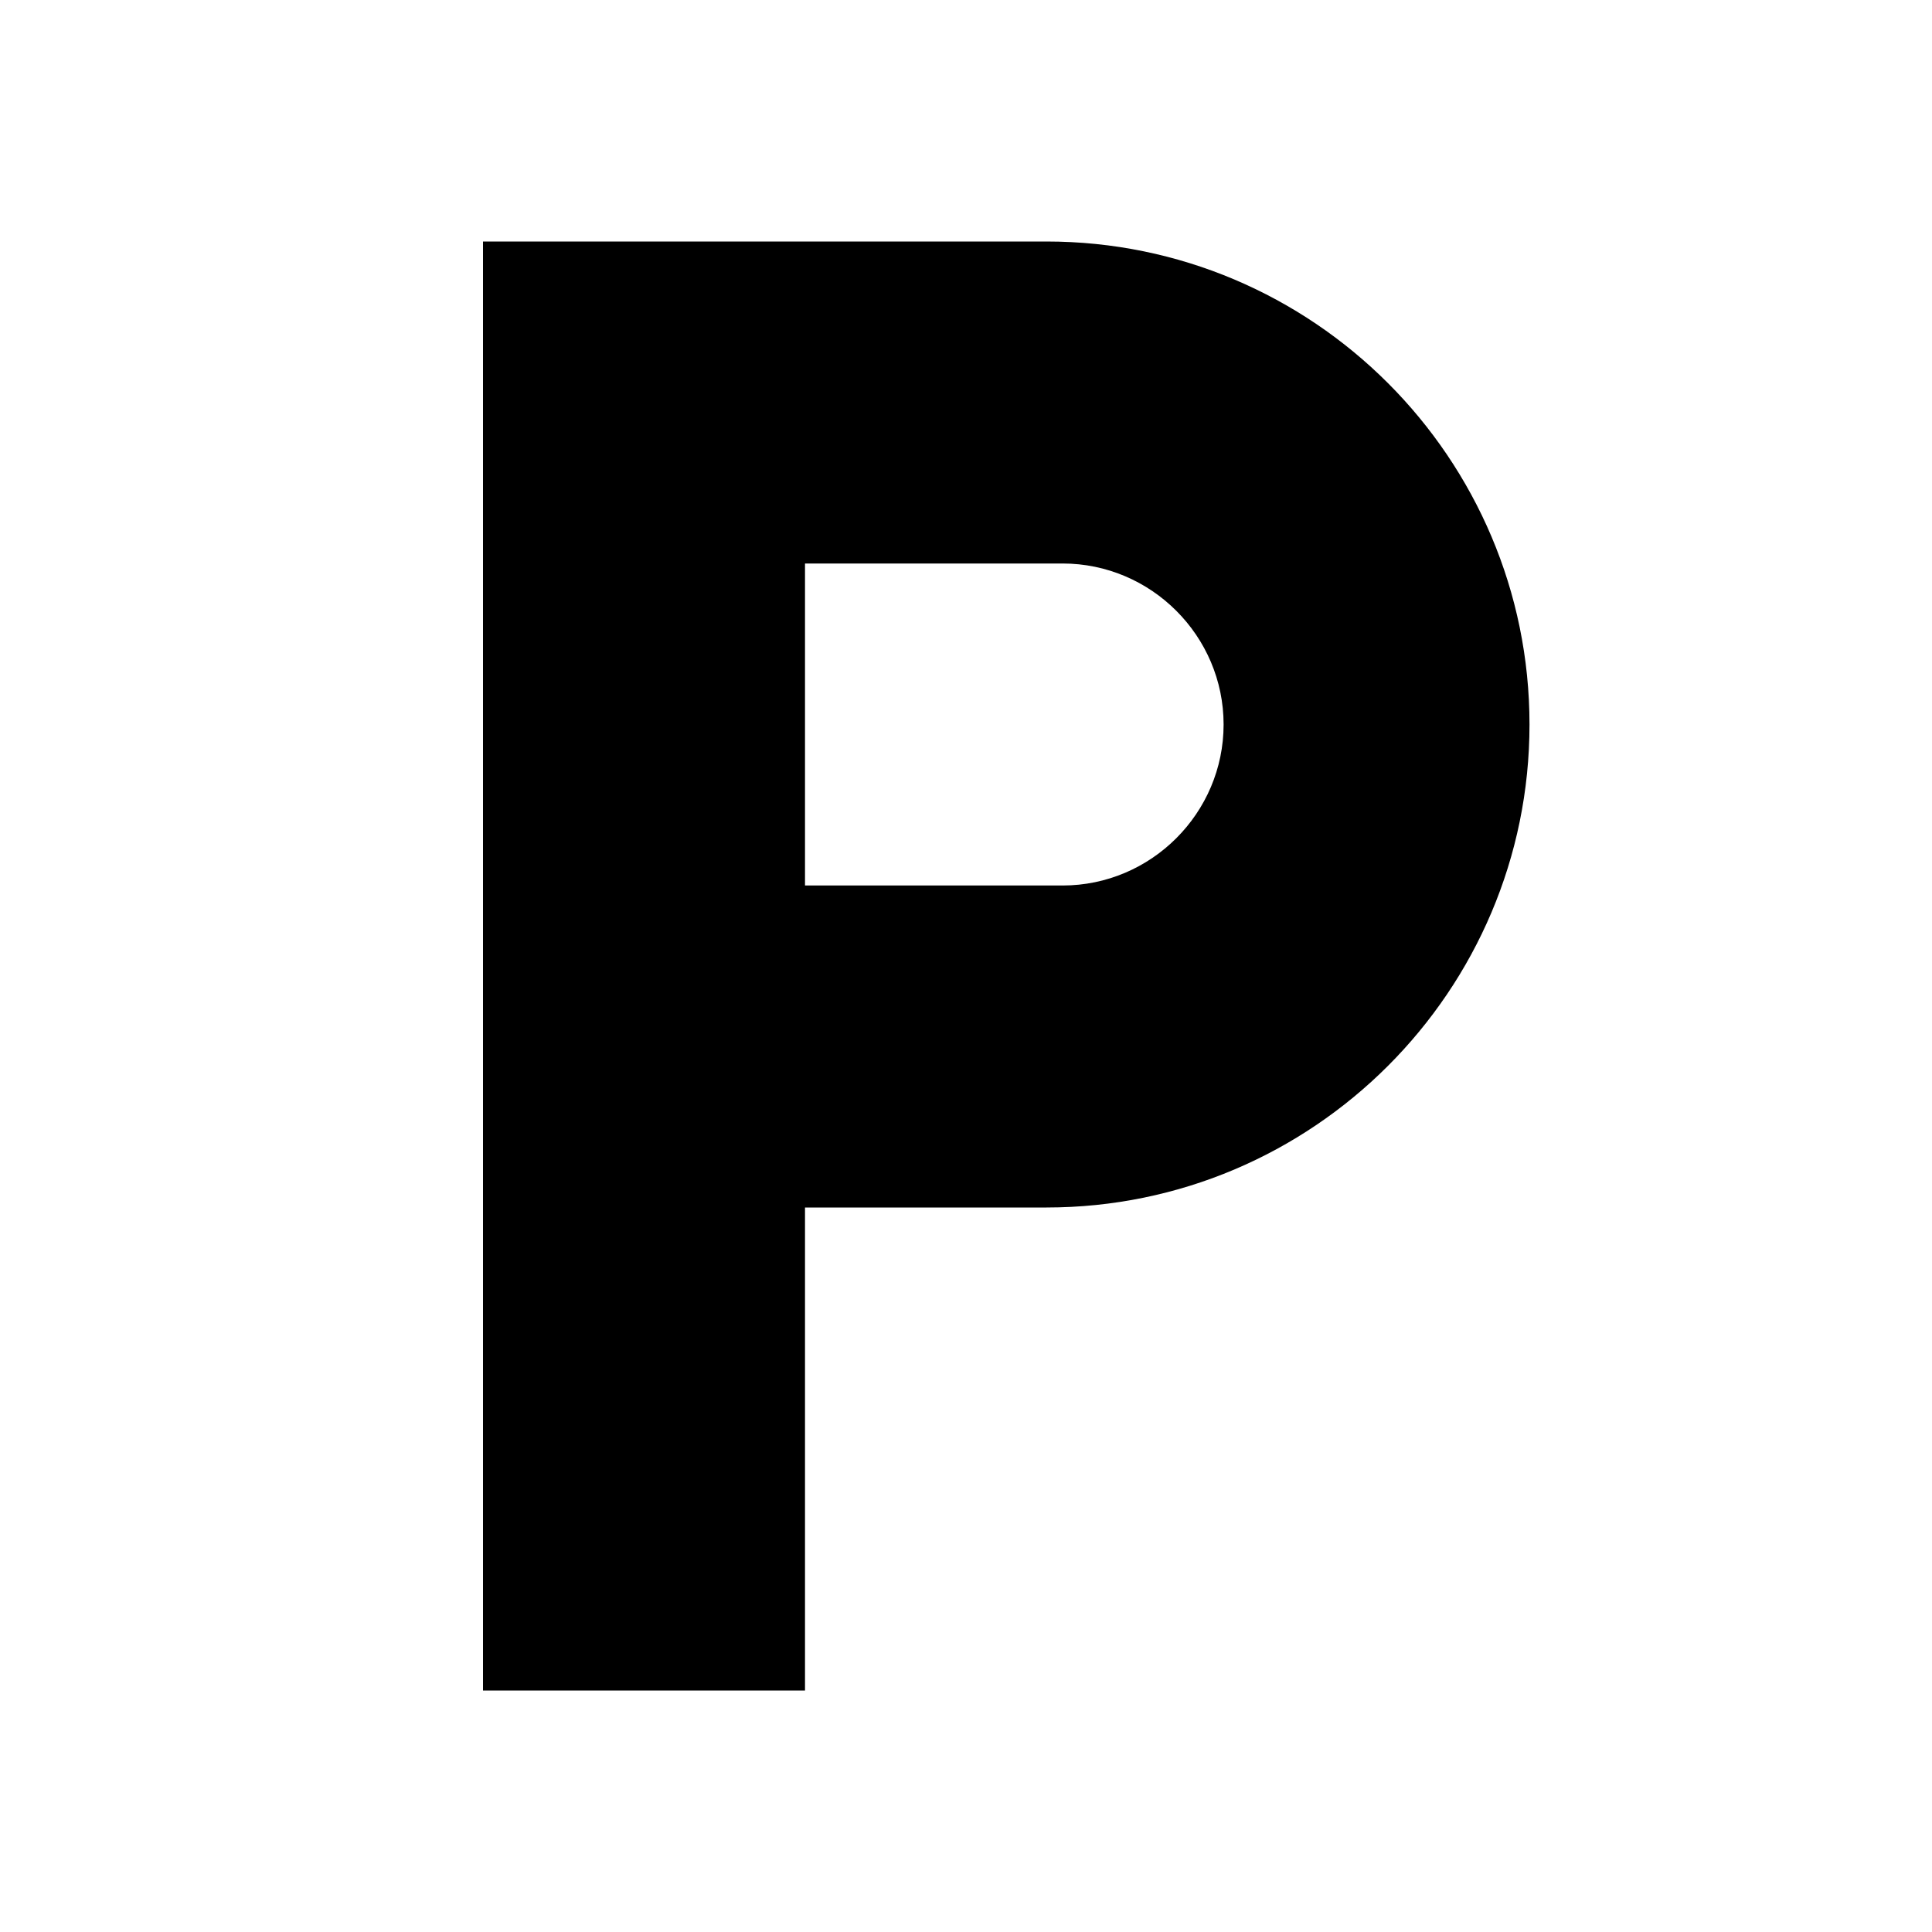
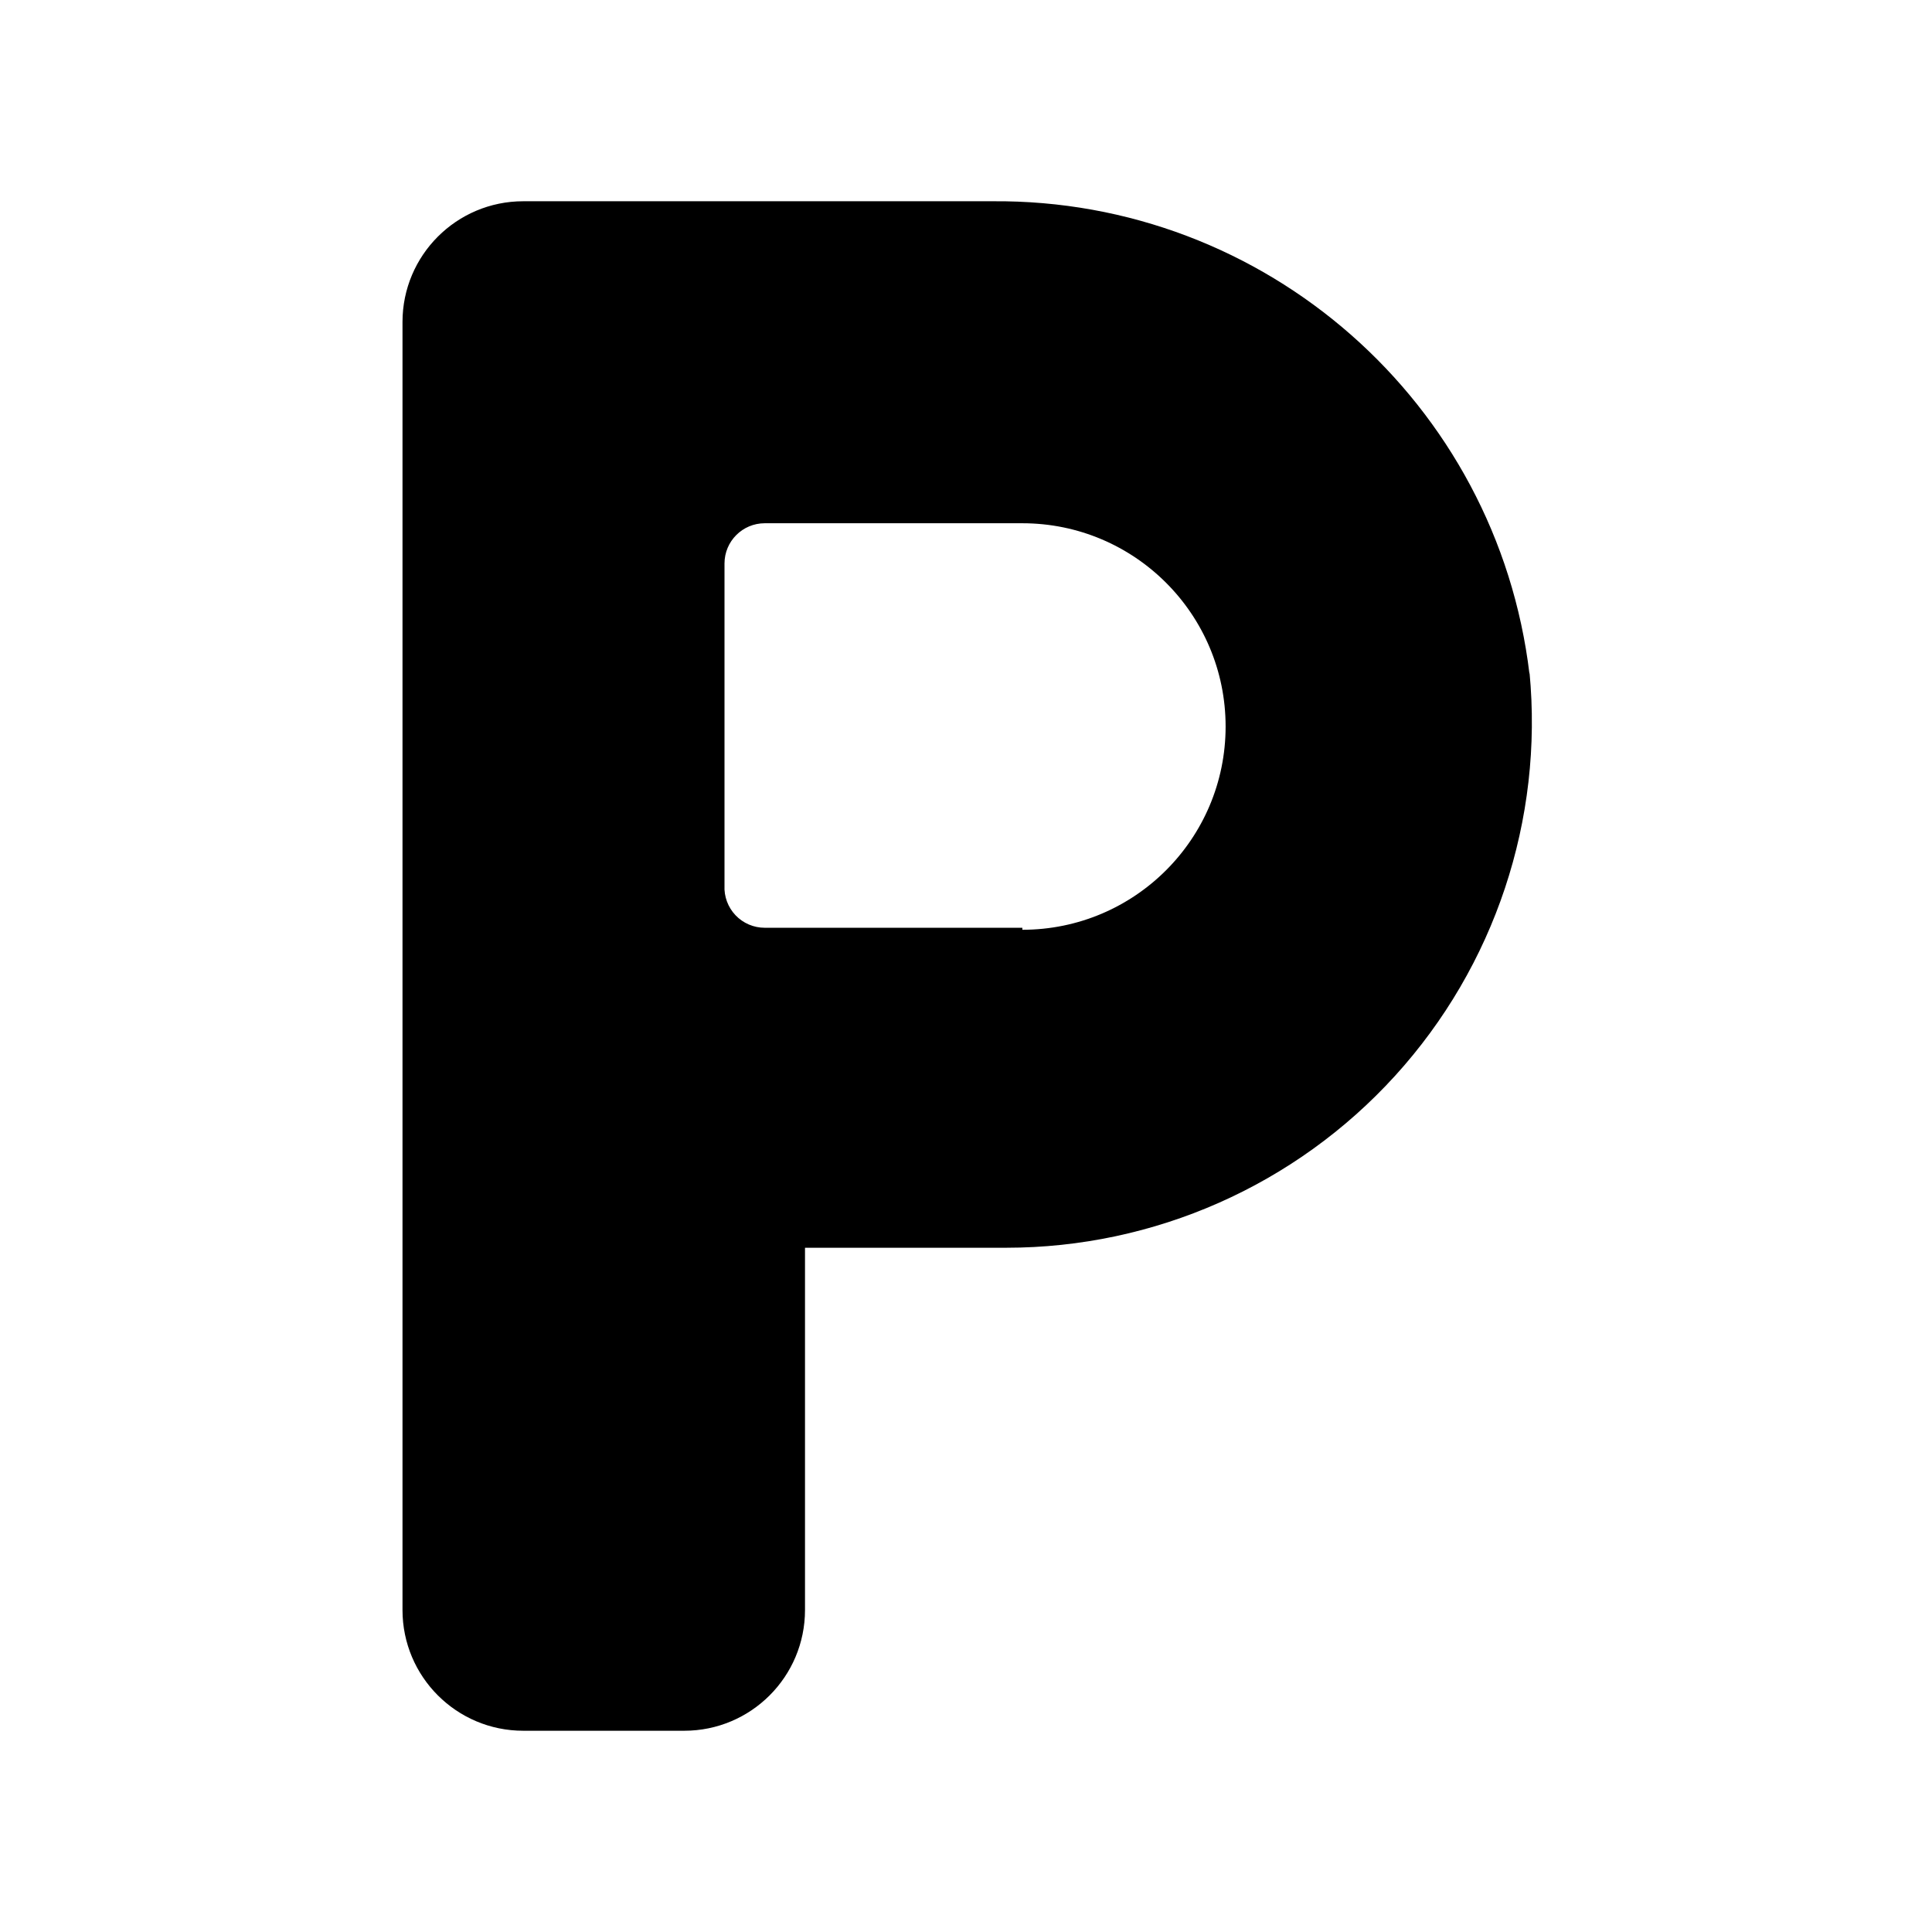
- <svg xmlns="http://www.w3.org/2000/svg" width="24" height="24" viewBox="0 0 24 24" fill="none">
-   <path d="M13 3H6V21H10V15H13C16.31 15 19 12.31 19 9C19 5.69 16.31 3 13 3ZM13.2 11H10V7H13.2C14.3 7 15.2 7.9 15.2 9C15.2 10.1 14.3 11 13.2 11Z" fill="black" />
+ <svg xmlns="http://www.w3.org/2000/svg" viewBox="0 0 48 48">
+   <g id="categorie-parc-de-stationnement">
+     <path d="M38,16.75A13.33,13.33,0,0,0,24.65,5H13a3,3,0,0,0-3,3V40a3,3,0,0,0,3,3H17a3,3,0,0,0,3-3v-9H25a13.06,13.06,0,0,0,13-14.3ZM25.4,23.05H19A1,1,0,0,1,18,22V14A1,1,0,0,1,19,13h6.4a5.05,5.05,0,0,1,0,10.1Z" />
+   </g>
</svg>
